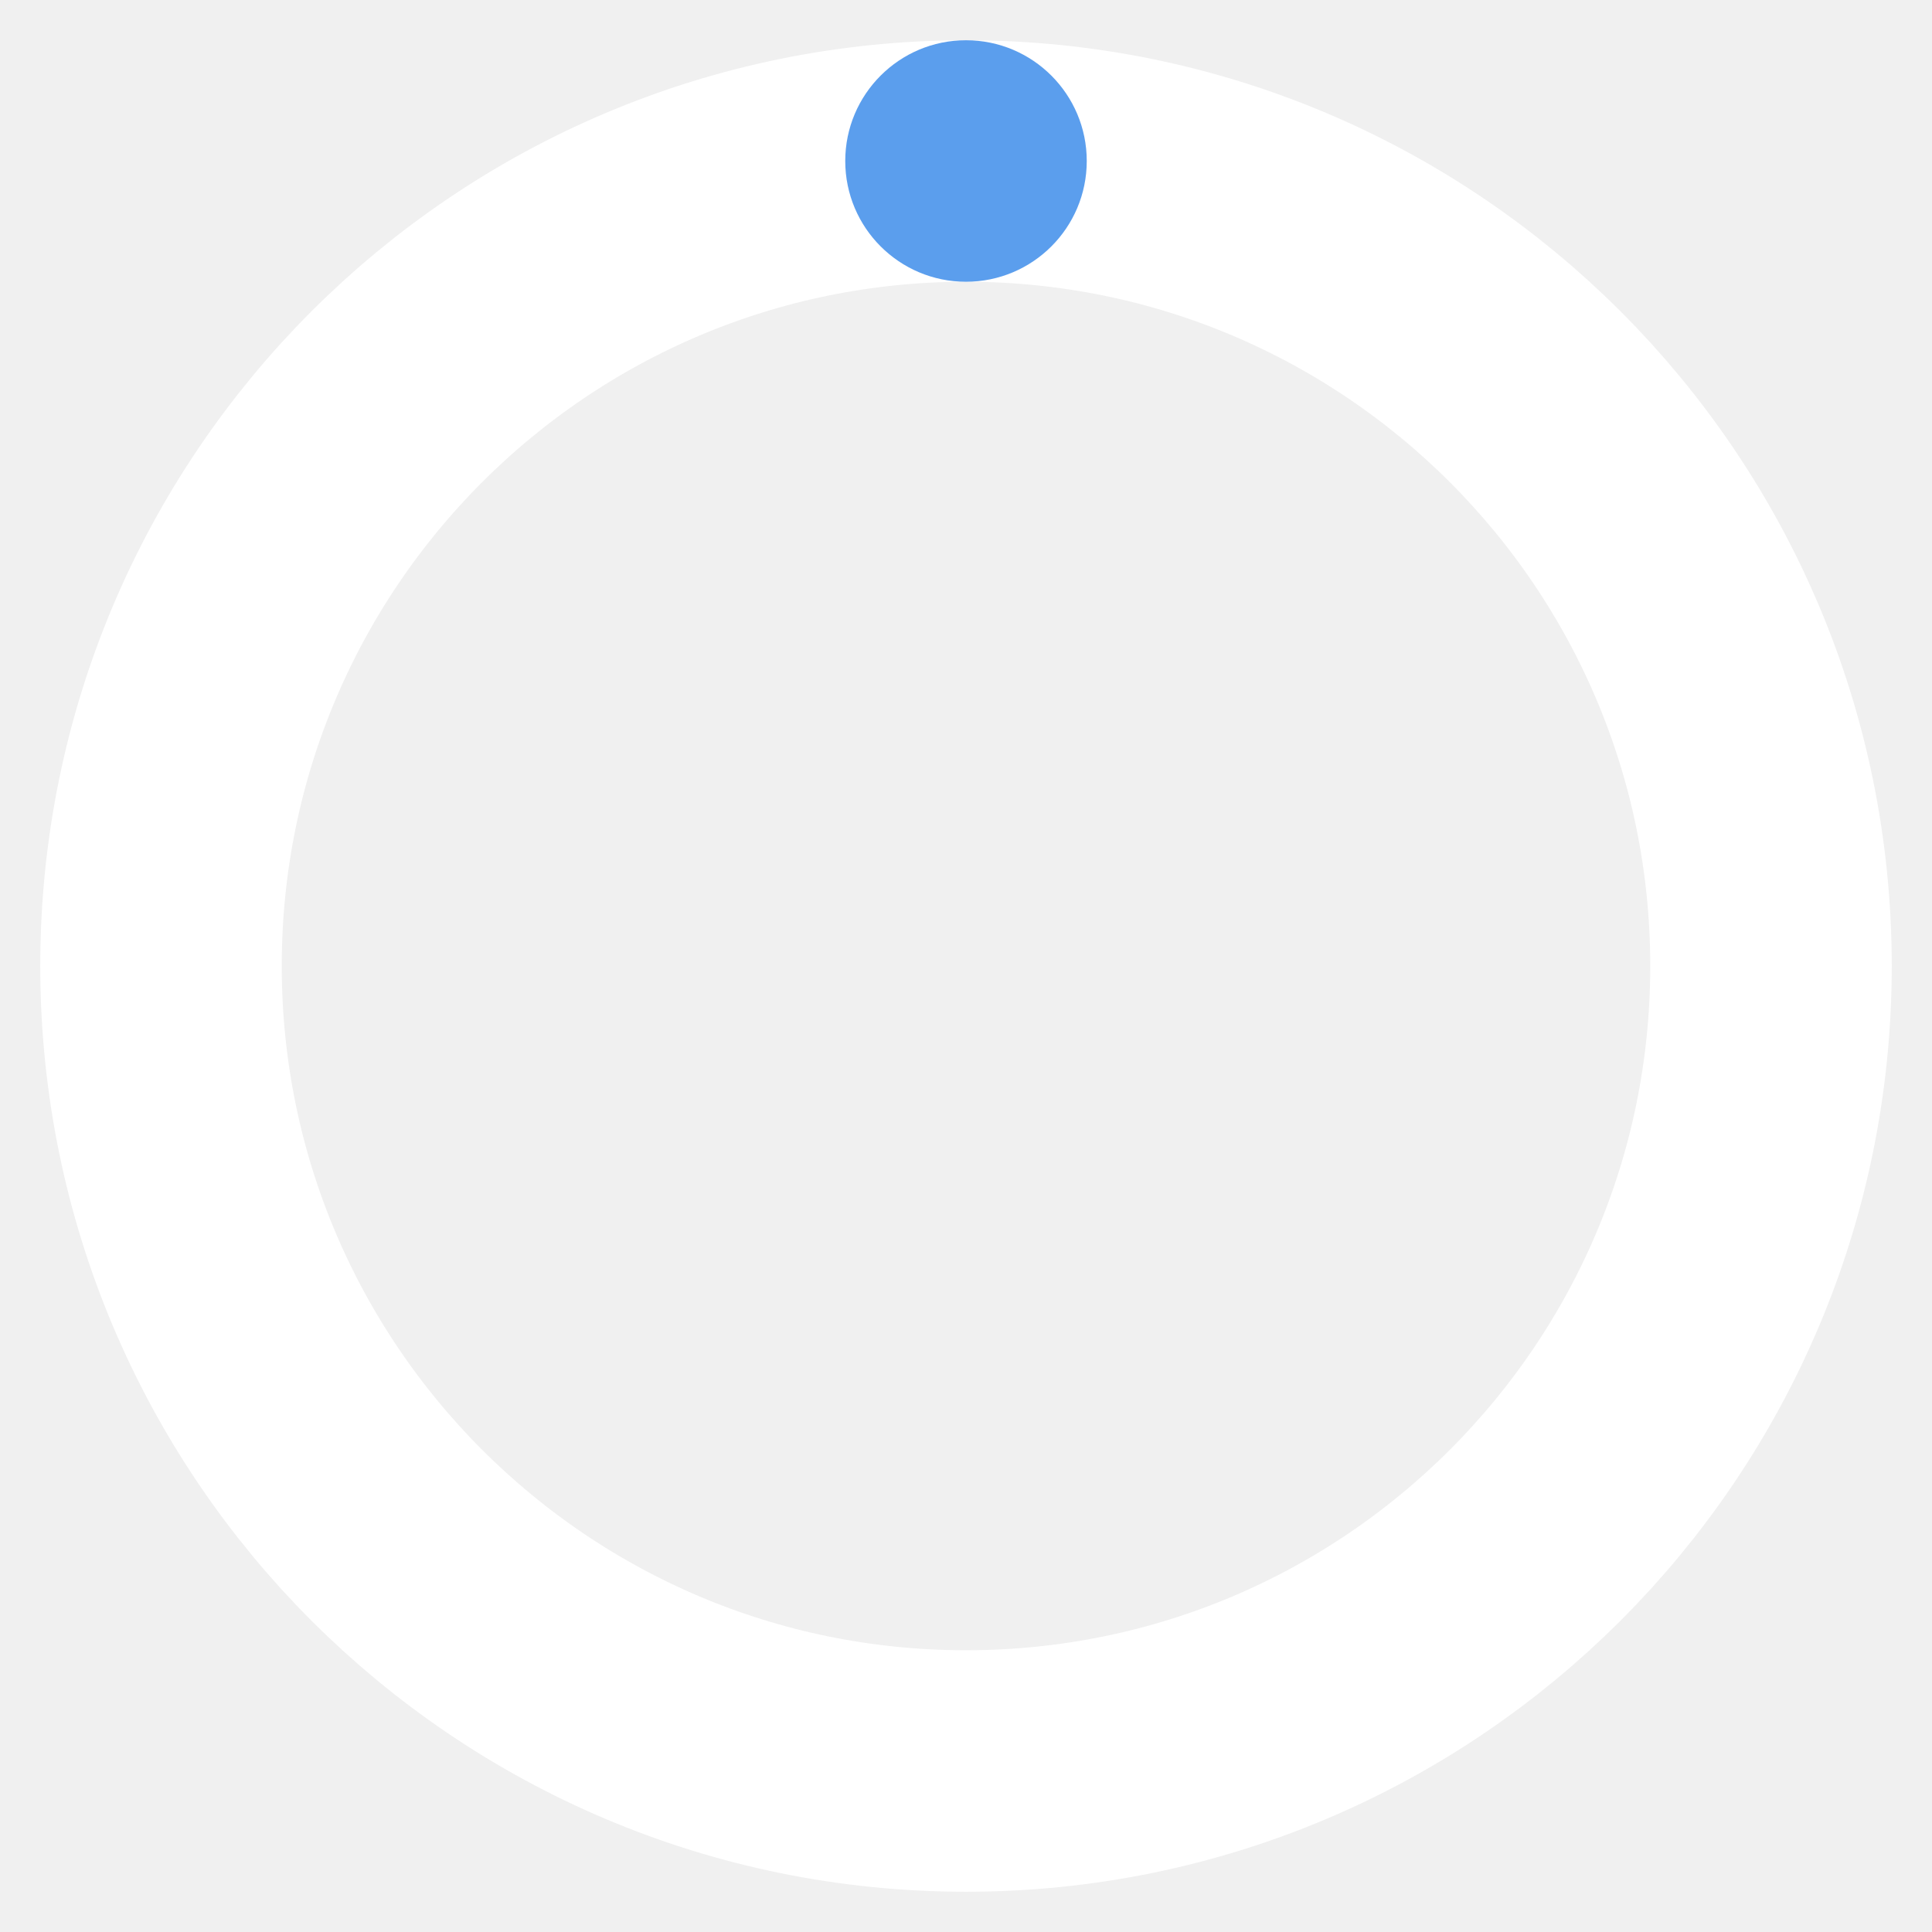
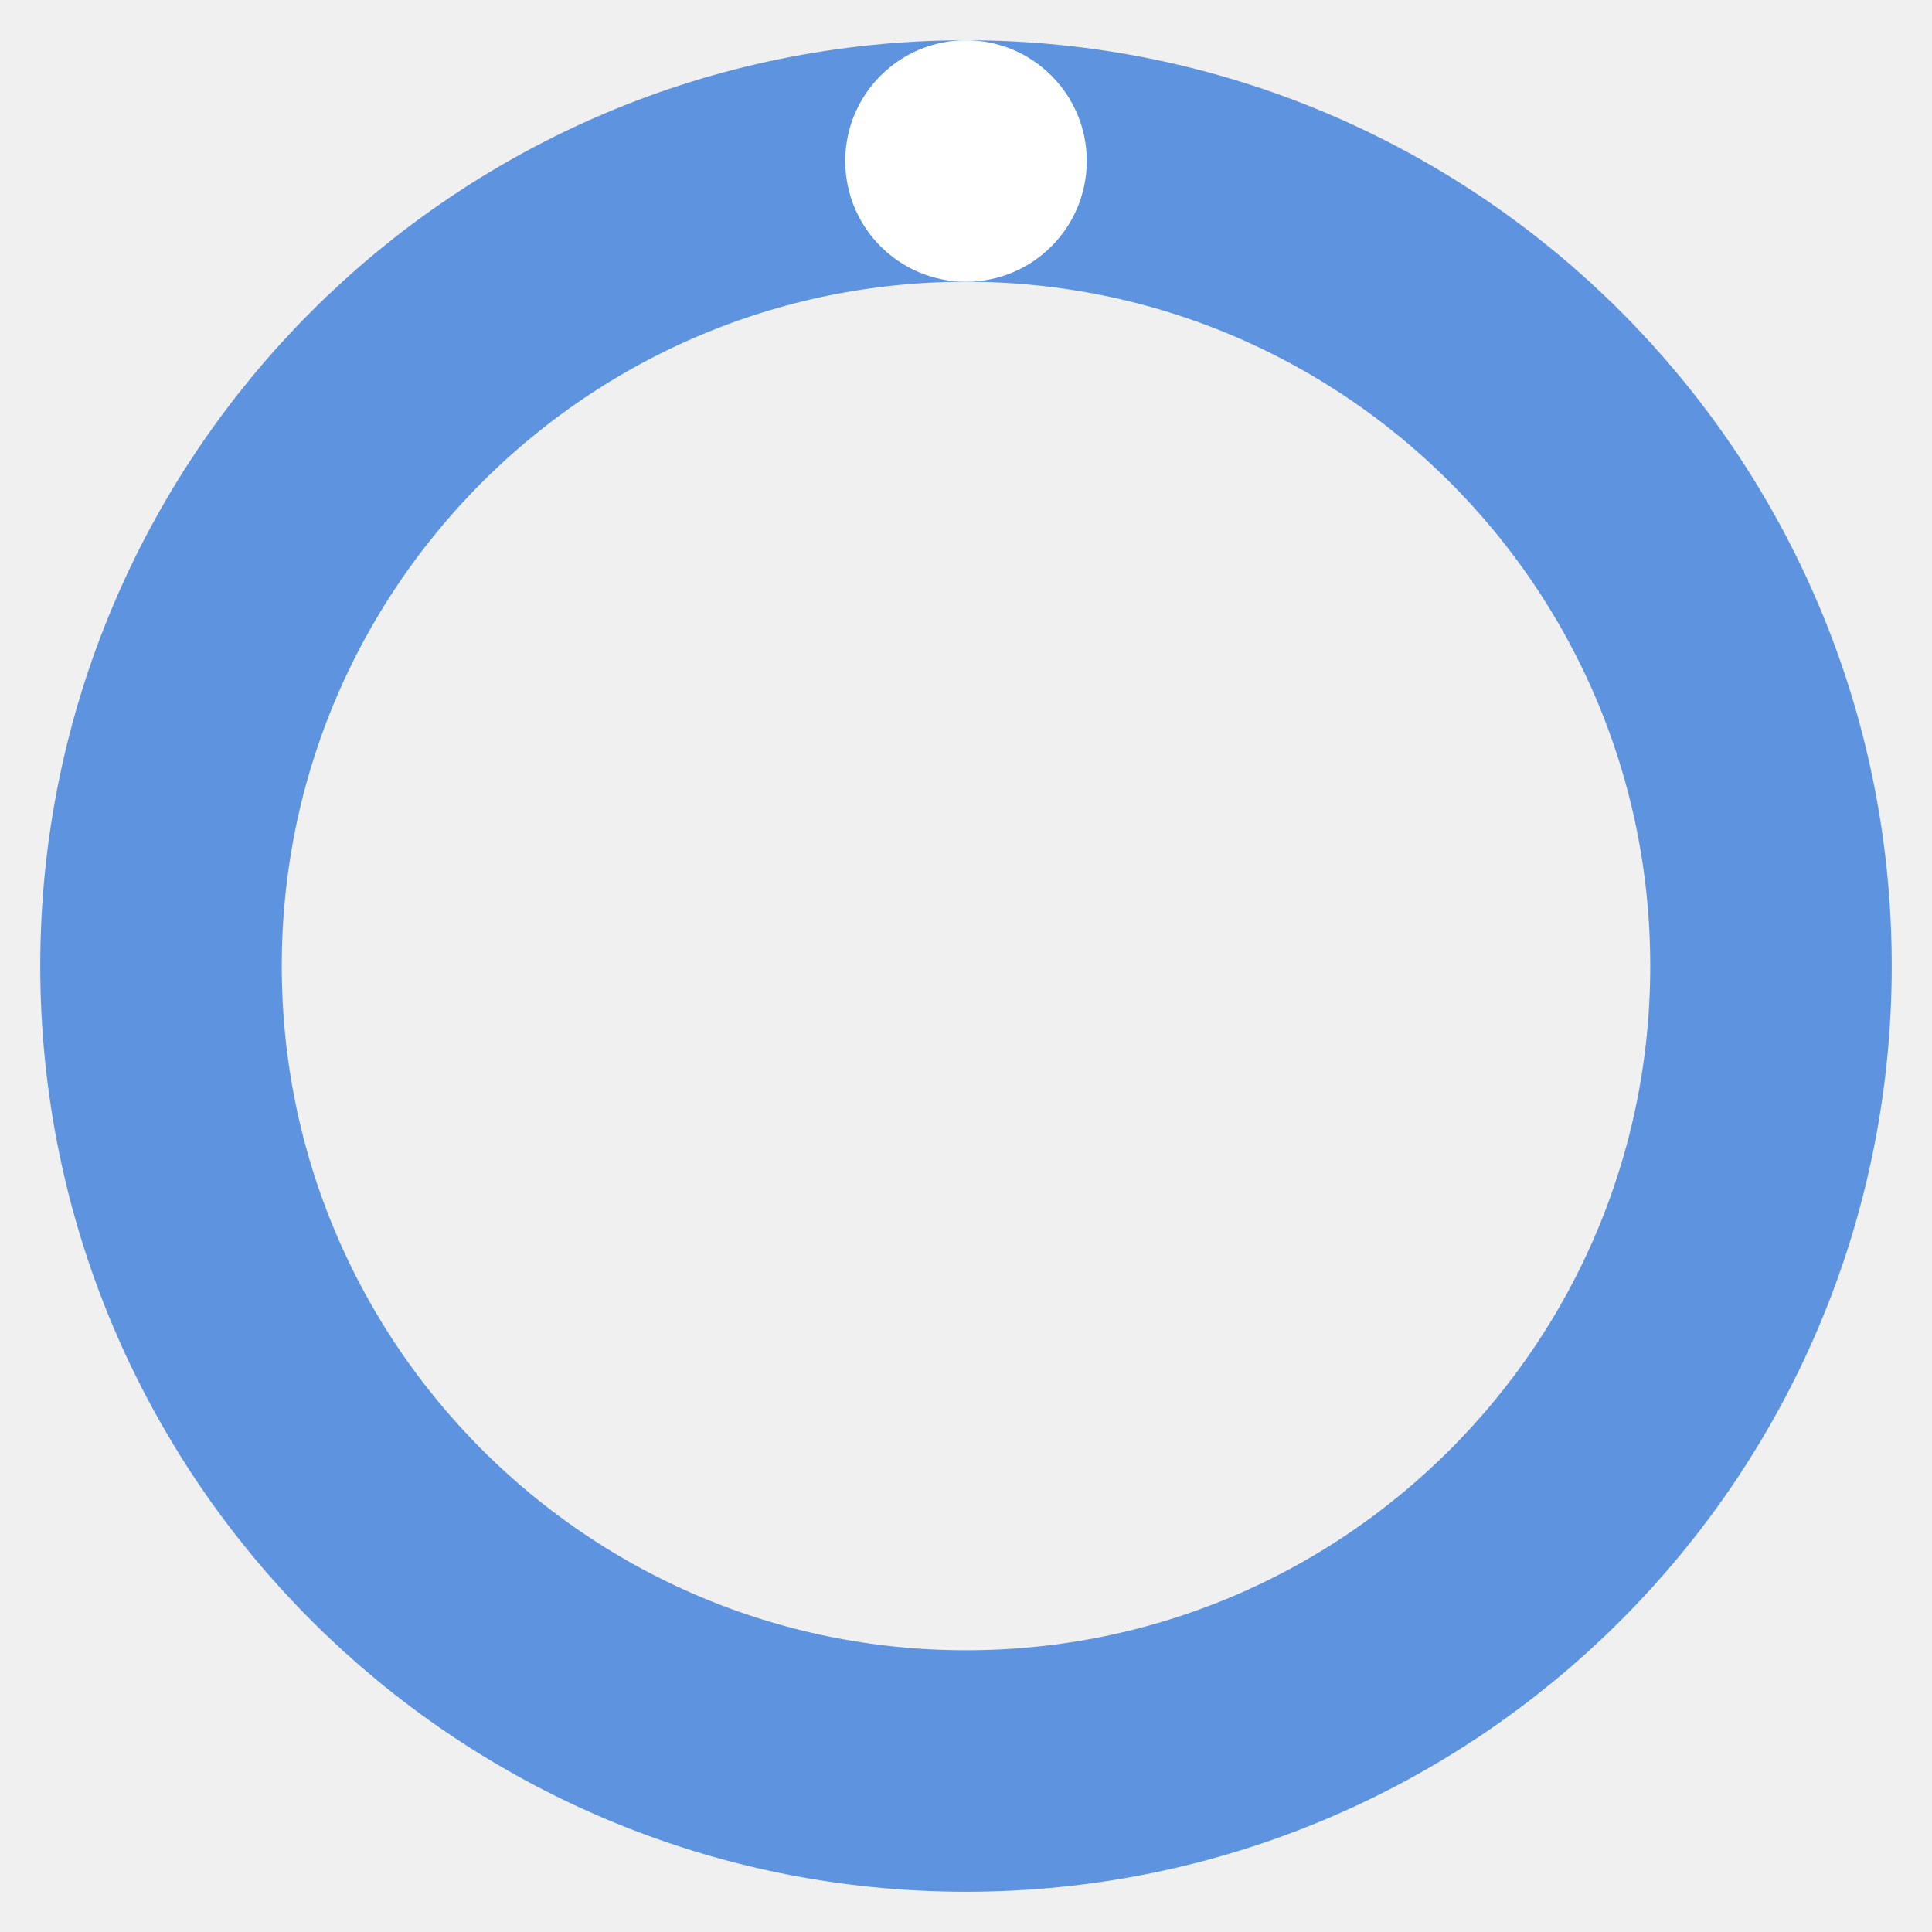
<svg xmlns="http://www.w3.org/2000/svg" viewBox="0 0 24 24" width="24px" height="24px">
-   <circle cx="12" cy="12" r="10" fill="none" stroke="white" stroke-width="3" />
-   <circle cx="12" cy="2" r="1.5" fill="#5B9EED">
-     <animateTransform attributeName="transform" type="rotate" from="0 12 12" to="360 12 12" dur="1s" repeatCount="indefinite" />
+   <circle cx="12" cy="12" r="10" fill="none" stroke="#5E94DF" stroke-width="3" />
+   <circle cx="12" cy="2" r="1.5" fill="white">
+     <animateTransform attributeName="transform" type="rotate" from="0 12 12" to="360 12 12" dur="0.7s" repeatCount="indefinite" />
  </circle>
</svg>
